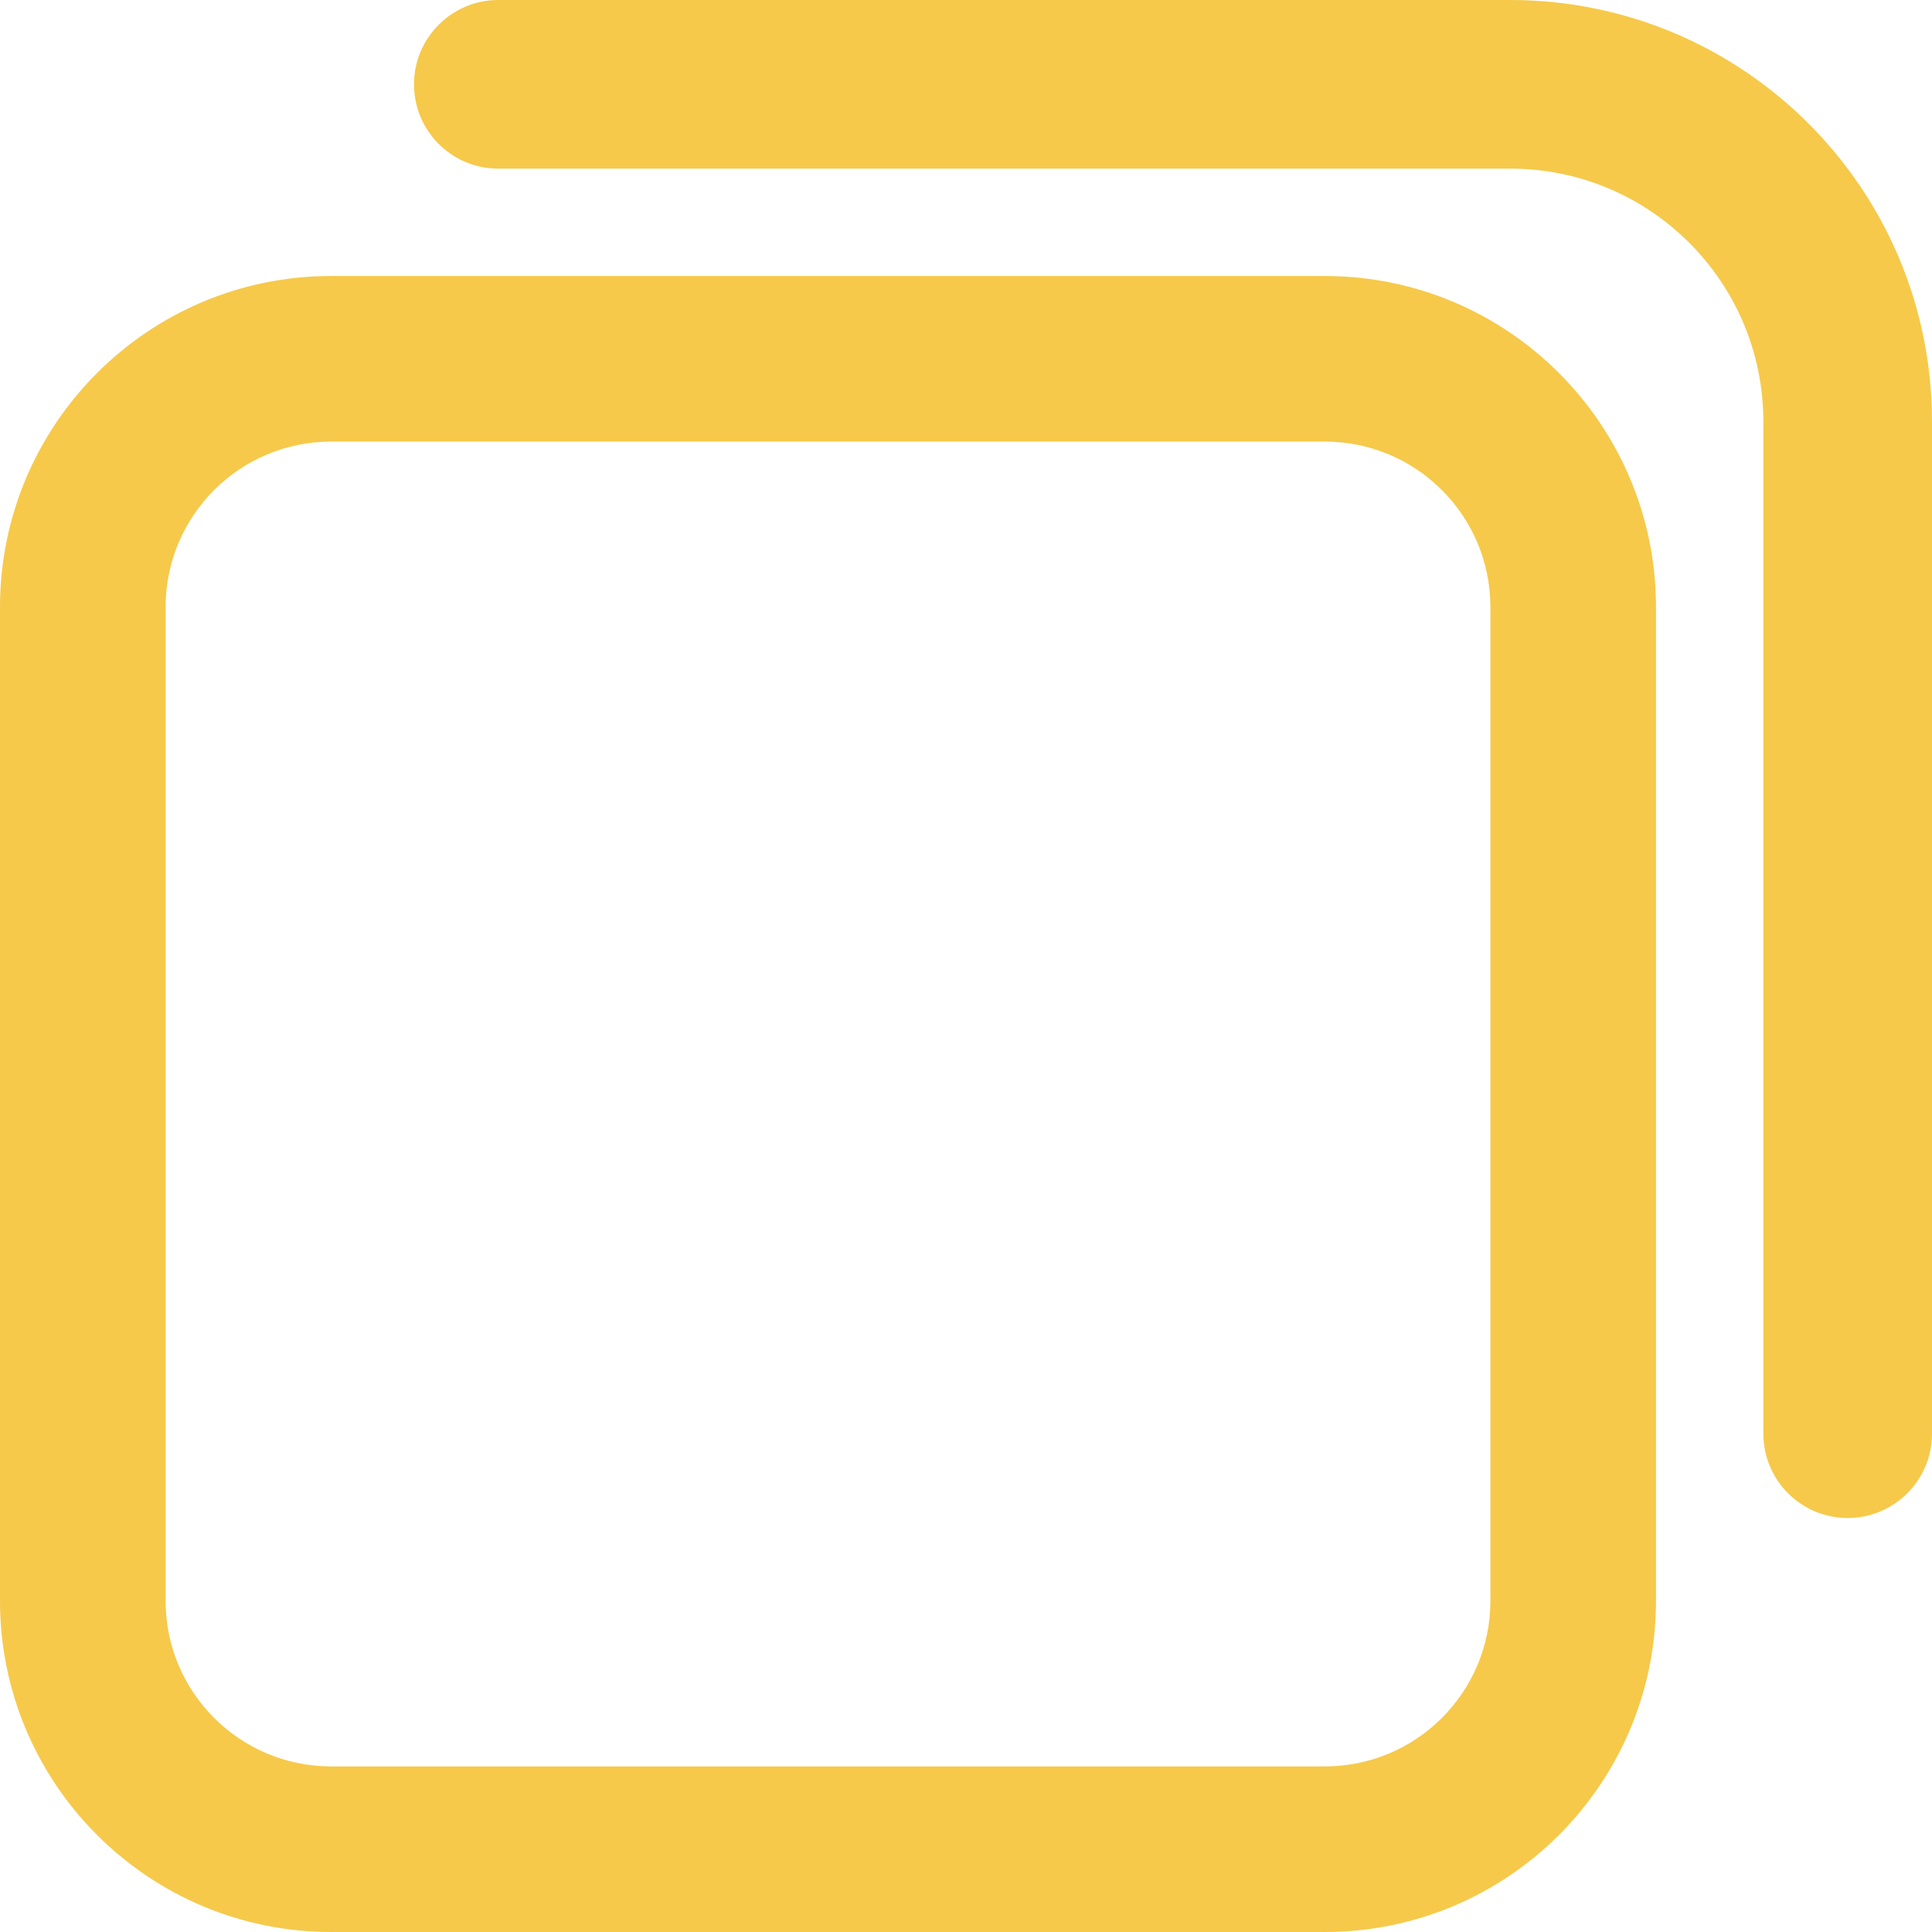
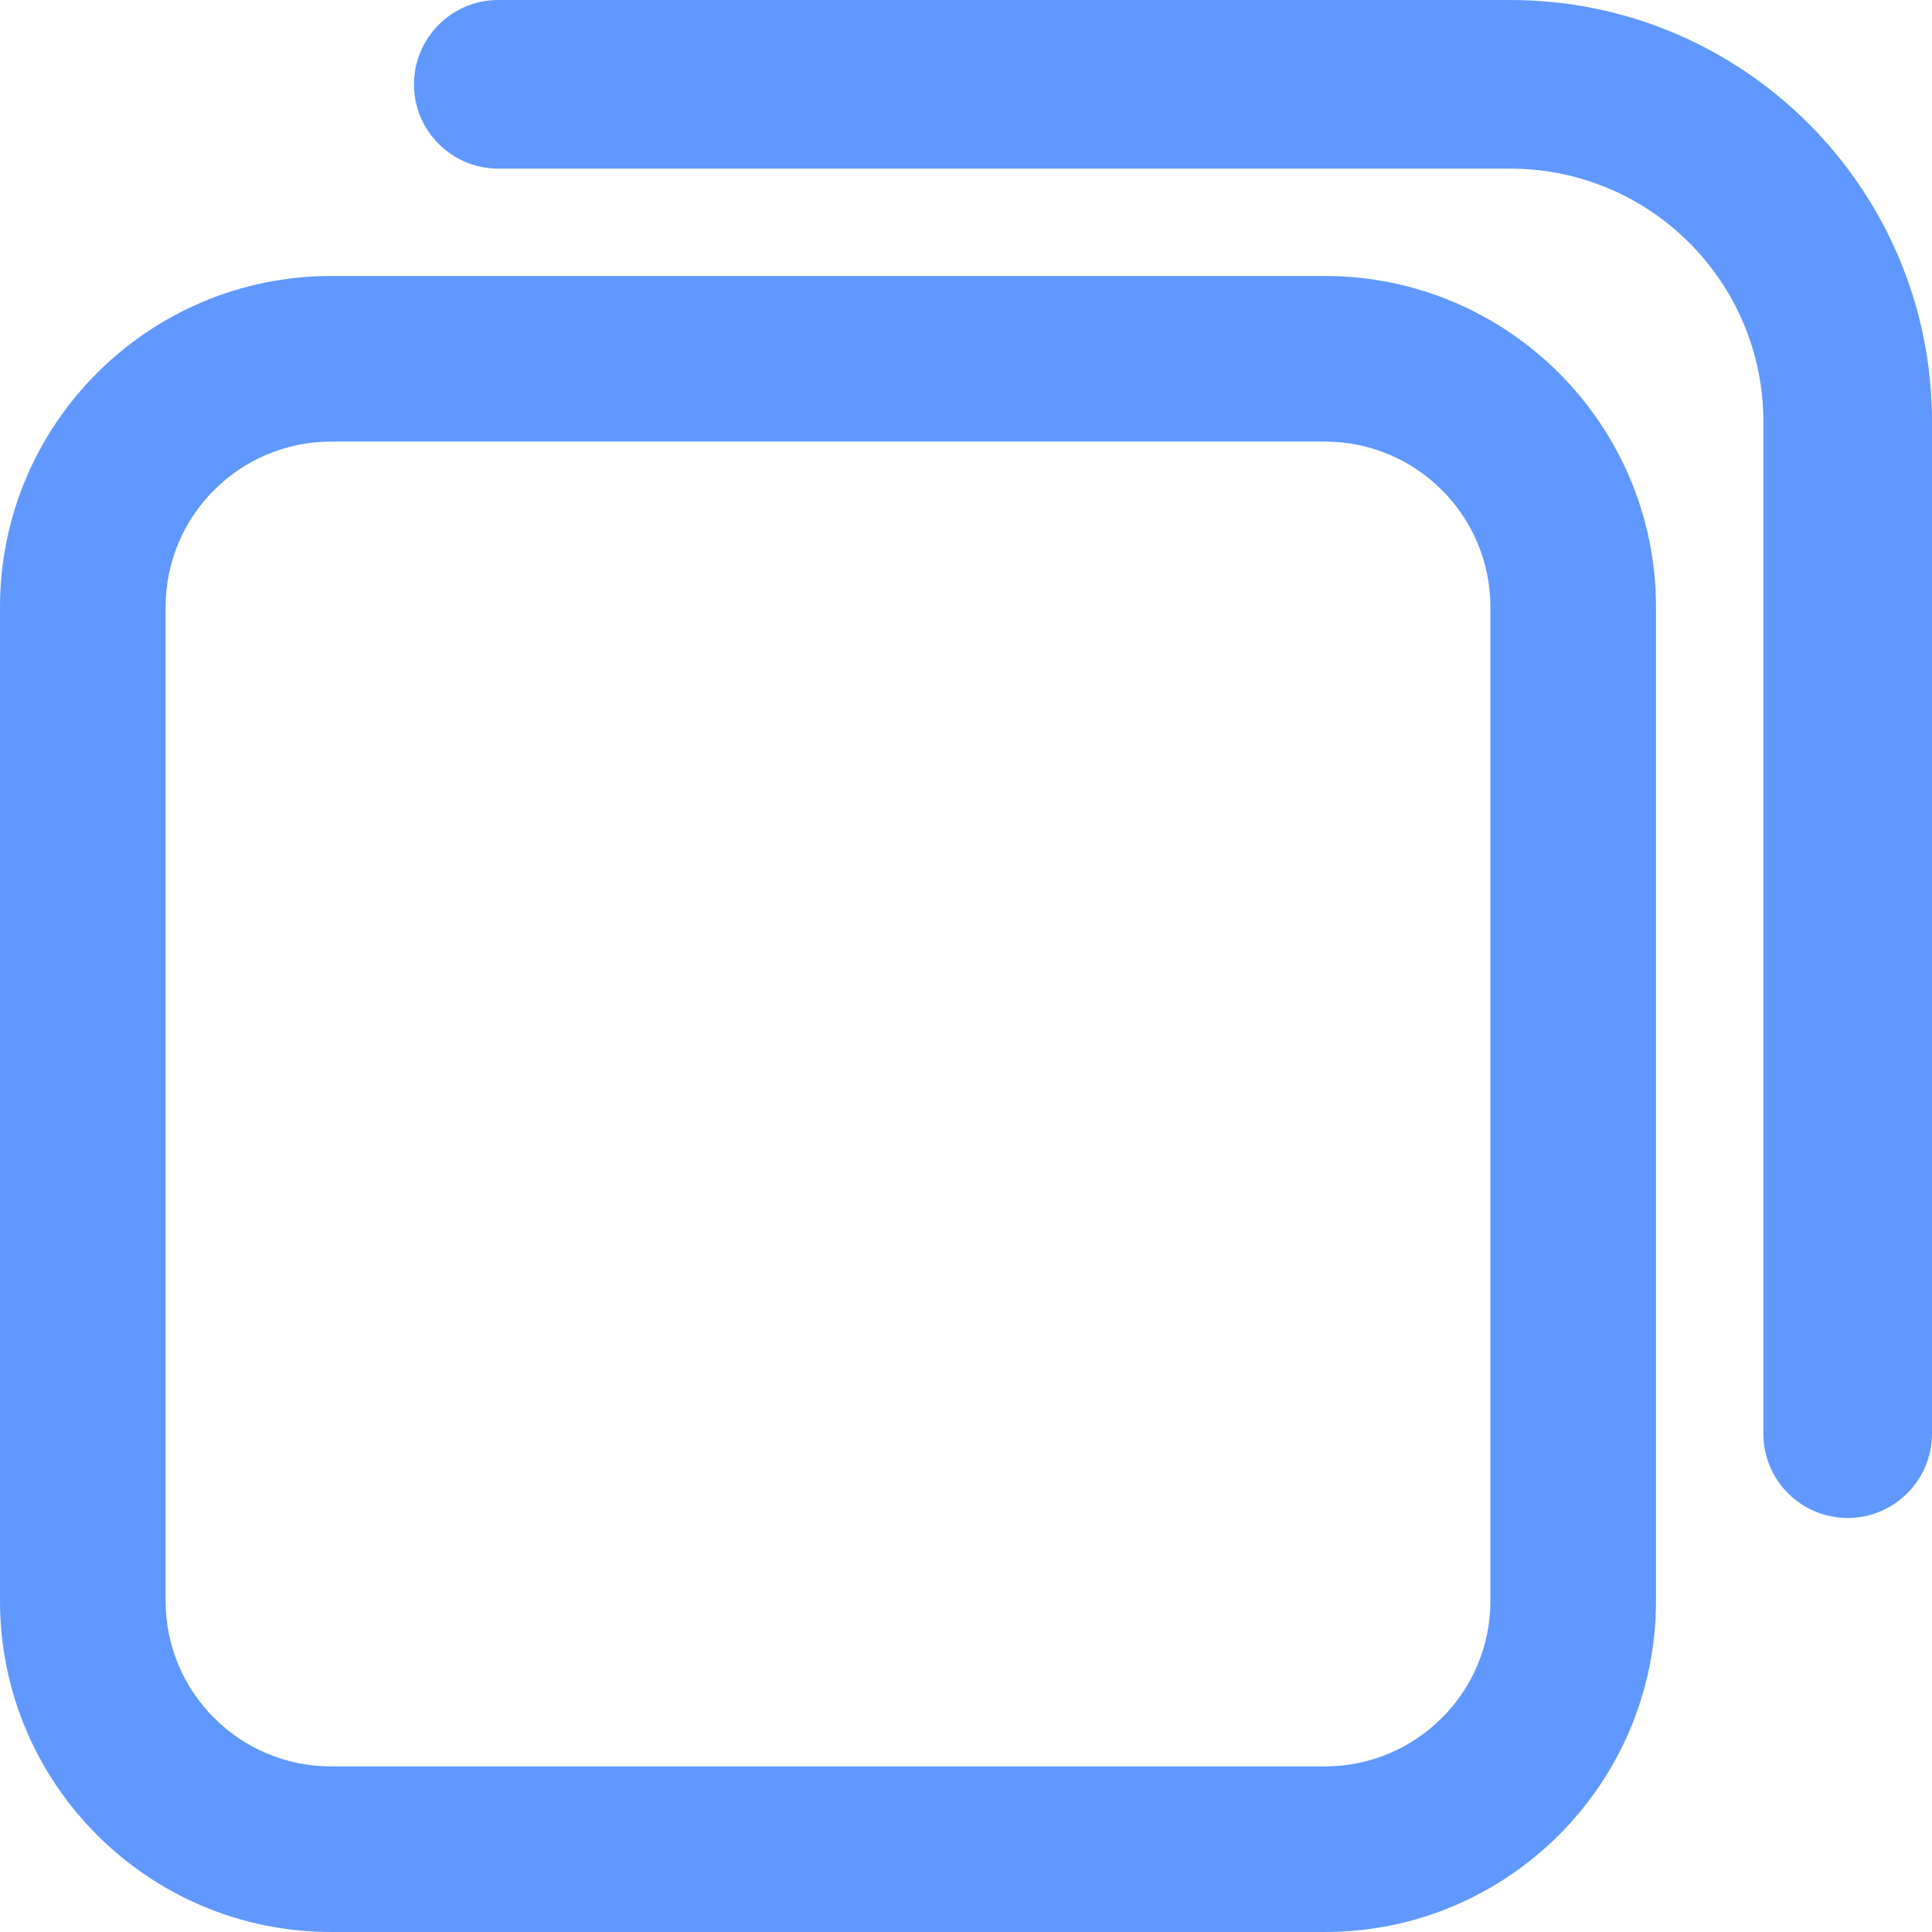
<svg xmlns="http://www.w3.org/2000/svg" width="14px" height="14px" viewBox="0 0 14 14" version="1.1">
  <g id="页面-1" stroke="none" stroke-width="1" fill="none" fill-rule="evenodd">
-     <g id="01-05资产弹窗" transform="translate(-872, -1773)" fill="#F6C94A" fill-rule="nonzero">
-       <g id="分组" transform="translate(531, 1593)">
-         <g id="复制" transform="translate(341, 180)">
-           <path d="M2.4,3.2 C1.737,3.2 1.2,3.737 1.2,4.4 L1.2,11.6 C1.2,12.263 1.737,12.8 2.4,12.8 L9.6,12.8 C10.263,12.8 10.8,12.263 10.8,11.6 L10.8,4.4 C10.8,3.737 10.263,3.2 9.6,3.2 L2.4,3.2 Z M2.4,2 L9.6,2 C10.925,2 12,3.075 12,4.4 L12,11.6 C12,12.925 10.925,14 9.6,14 L2.4,14 C1.075,14 0,12.925 0,11.6 L0,4.4 C0,3.075 1.075,2 2.4,2 Z M3.611,1.222 C3.274,1.222 3,0.949 3,0.611 C3,0.274 3.274,0 3.611,0 L10.944,0 C12.632,0 14,1.368 14,3.056 L14,10.389 C14,10.726 13.726,11 13.389,11 C13.051,11 12.778,10.726 12.778,10.389 L12.778,3.056 C12.778,2.043 11.957,1.222 10.944,1.222 L3.611,1.222 Z" id="合并形状" />
-         </g>
+     <g id="Assets-sBTC-top-up" transform="translate(-561, -428)" fill="#6098FF" fill-rule="nonzero">
+       <g id="复制" transform="translate(561, 428)">
+         <path d="M9.6,2 C10.925,2 12,3.075 12,4.4 L12,11.6 C12,12.925 10.925,14 9.6,14 L2.4,14 C1.075,14 0,12.925 0,11.6 L0,4.4 C0,3.075 1.075,2 2.4,2 L9.6,2 Z M9.6,3.2 L2.4,3.2 C1.737,3.2 1.2,3.737 1.2,4.4 L1.2,11.6 C1.2,12.263 1.737,12.8 2.4,12.8 L9.6,12.8 C10.263,12.8 10.8,12.263 10.8,11.6 L10.8,4.4 C10.8,3.737 10.263,3.2 9.6,3.2 Z M10.944,0 C12.632,0 14,1.368 14,3.056 L14,10.389 C14,10.726 13.726,11 13.389,11 C13.051,11 12.778,10.726 12.778,10.389 L12.778,3.056 C12.778,2.043 11.957,1.222 10.944,1.222 L3.611,1.222 C3.274,1.222 3,0.949 3,0.611 C3,0.274 3.274,0 3.611,0 L10.944,0 Z" id="合并形状" />
      </g>
    </g>
  </g>
</svg>
